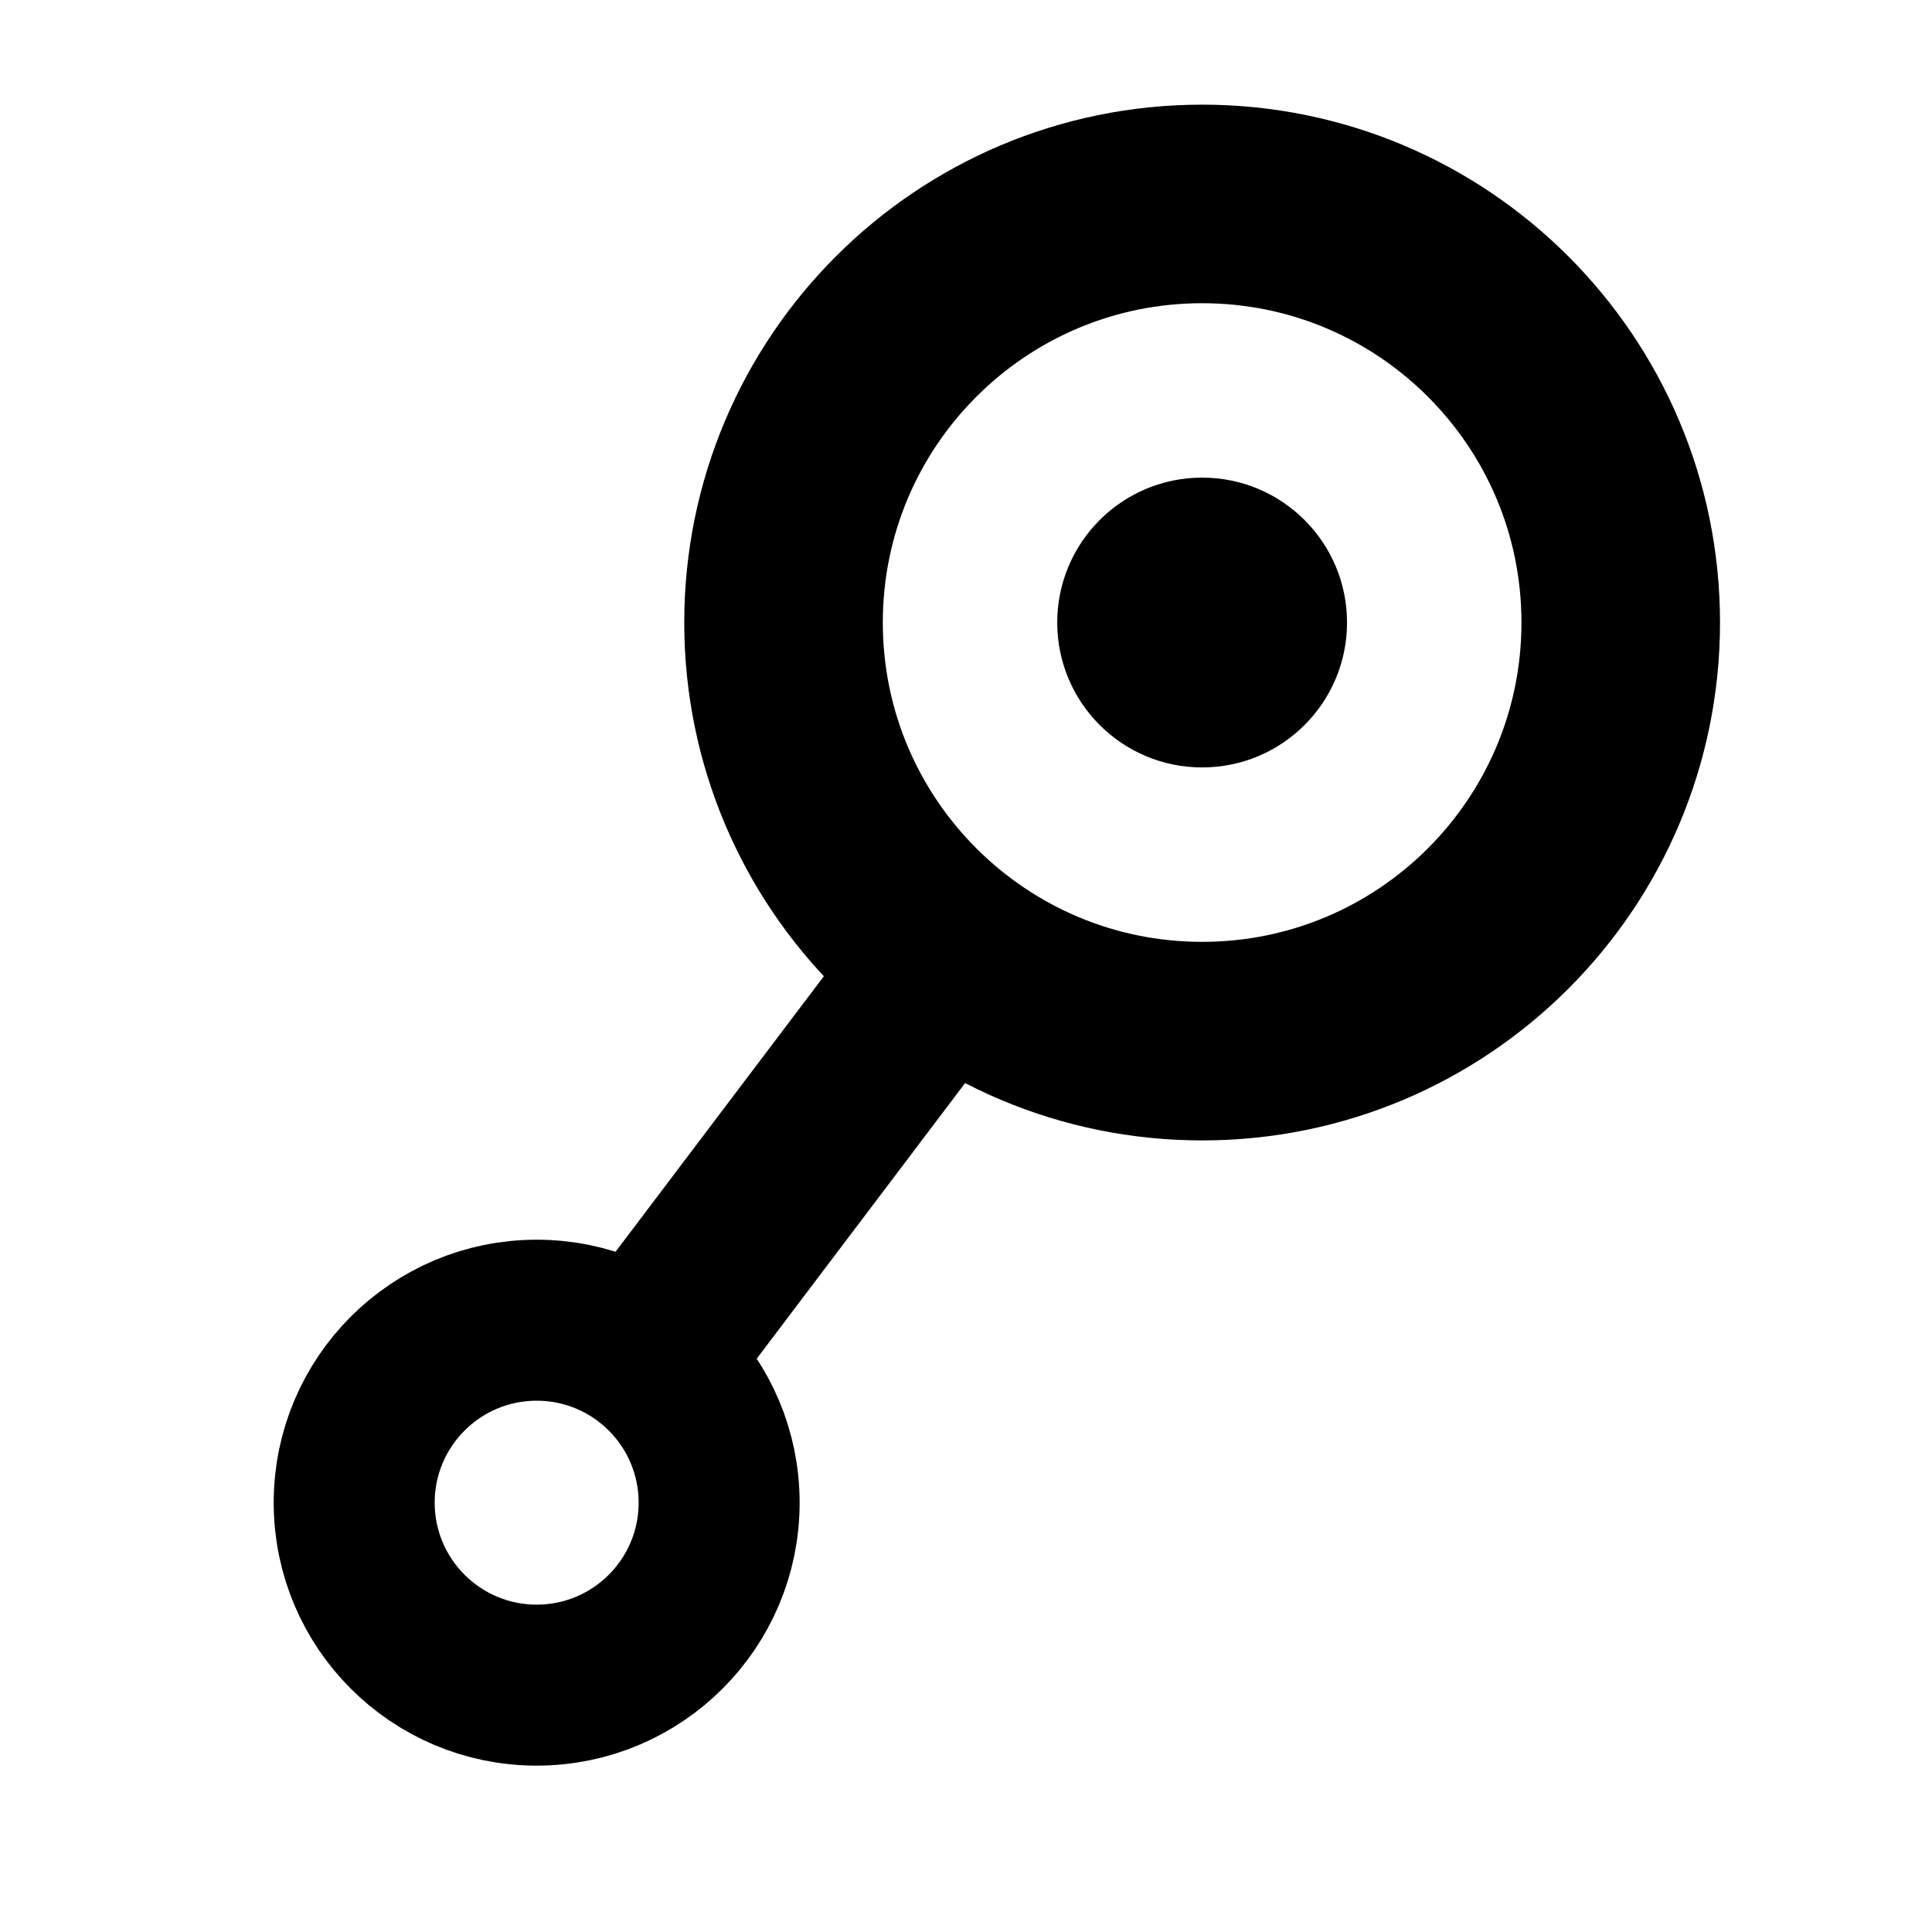
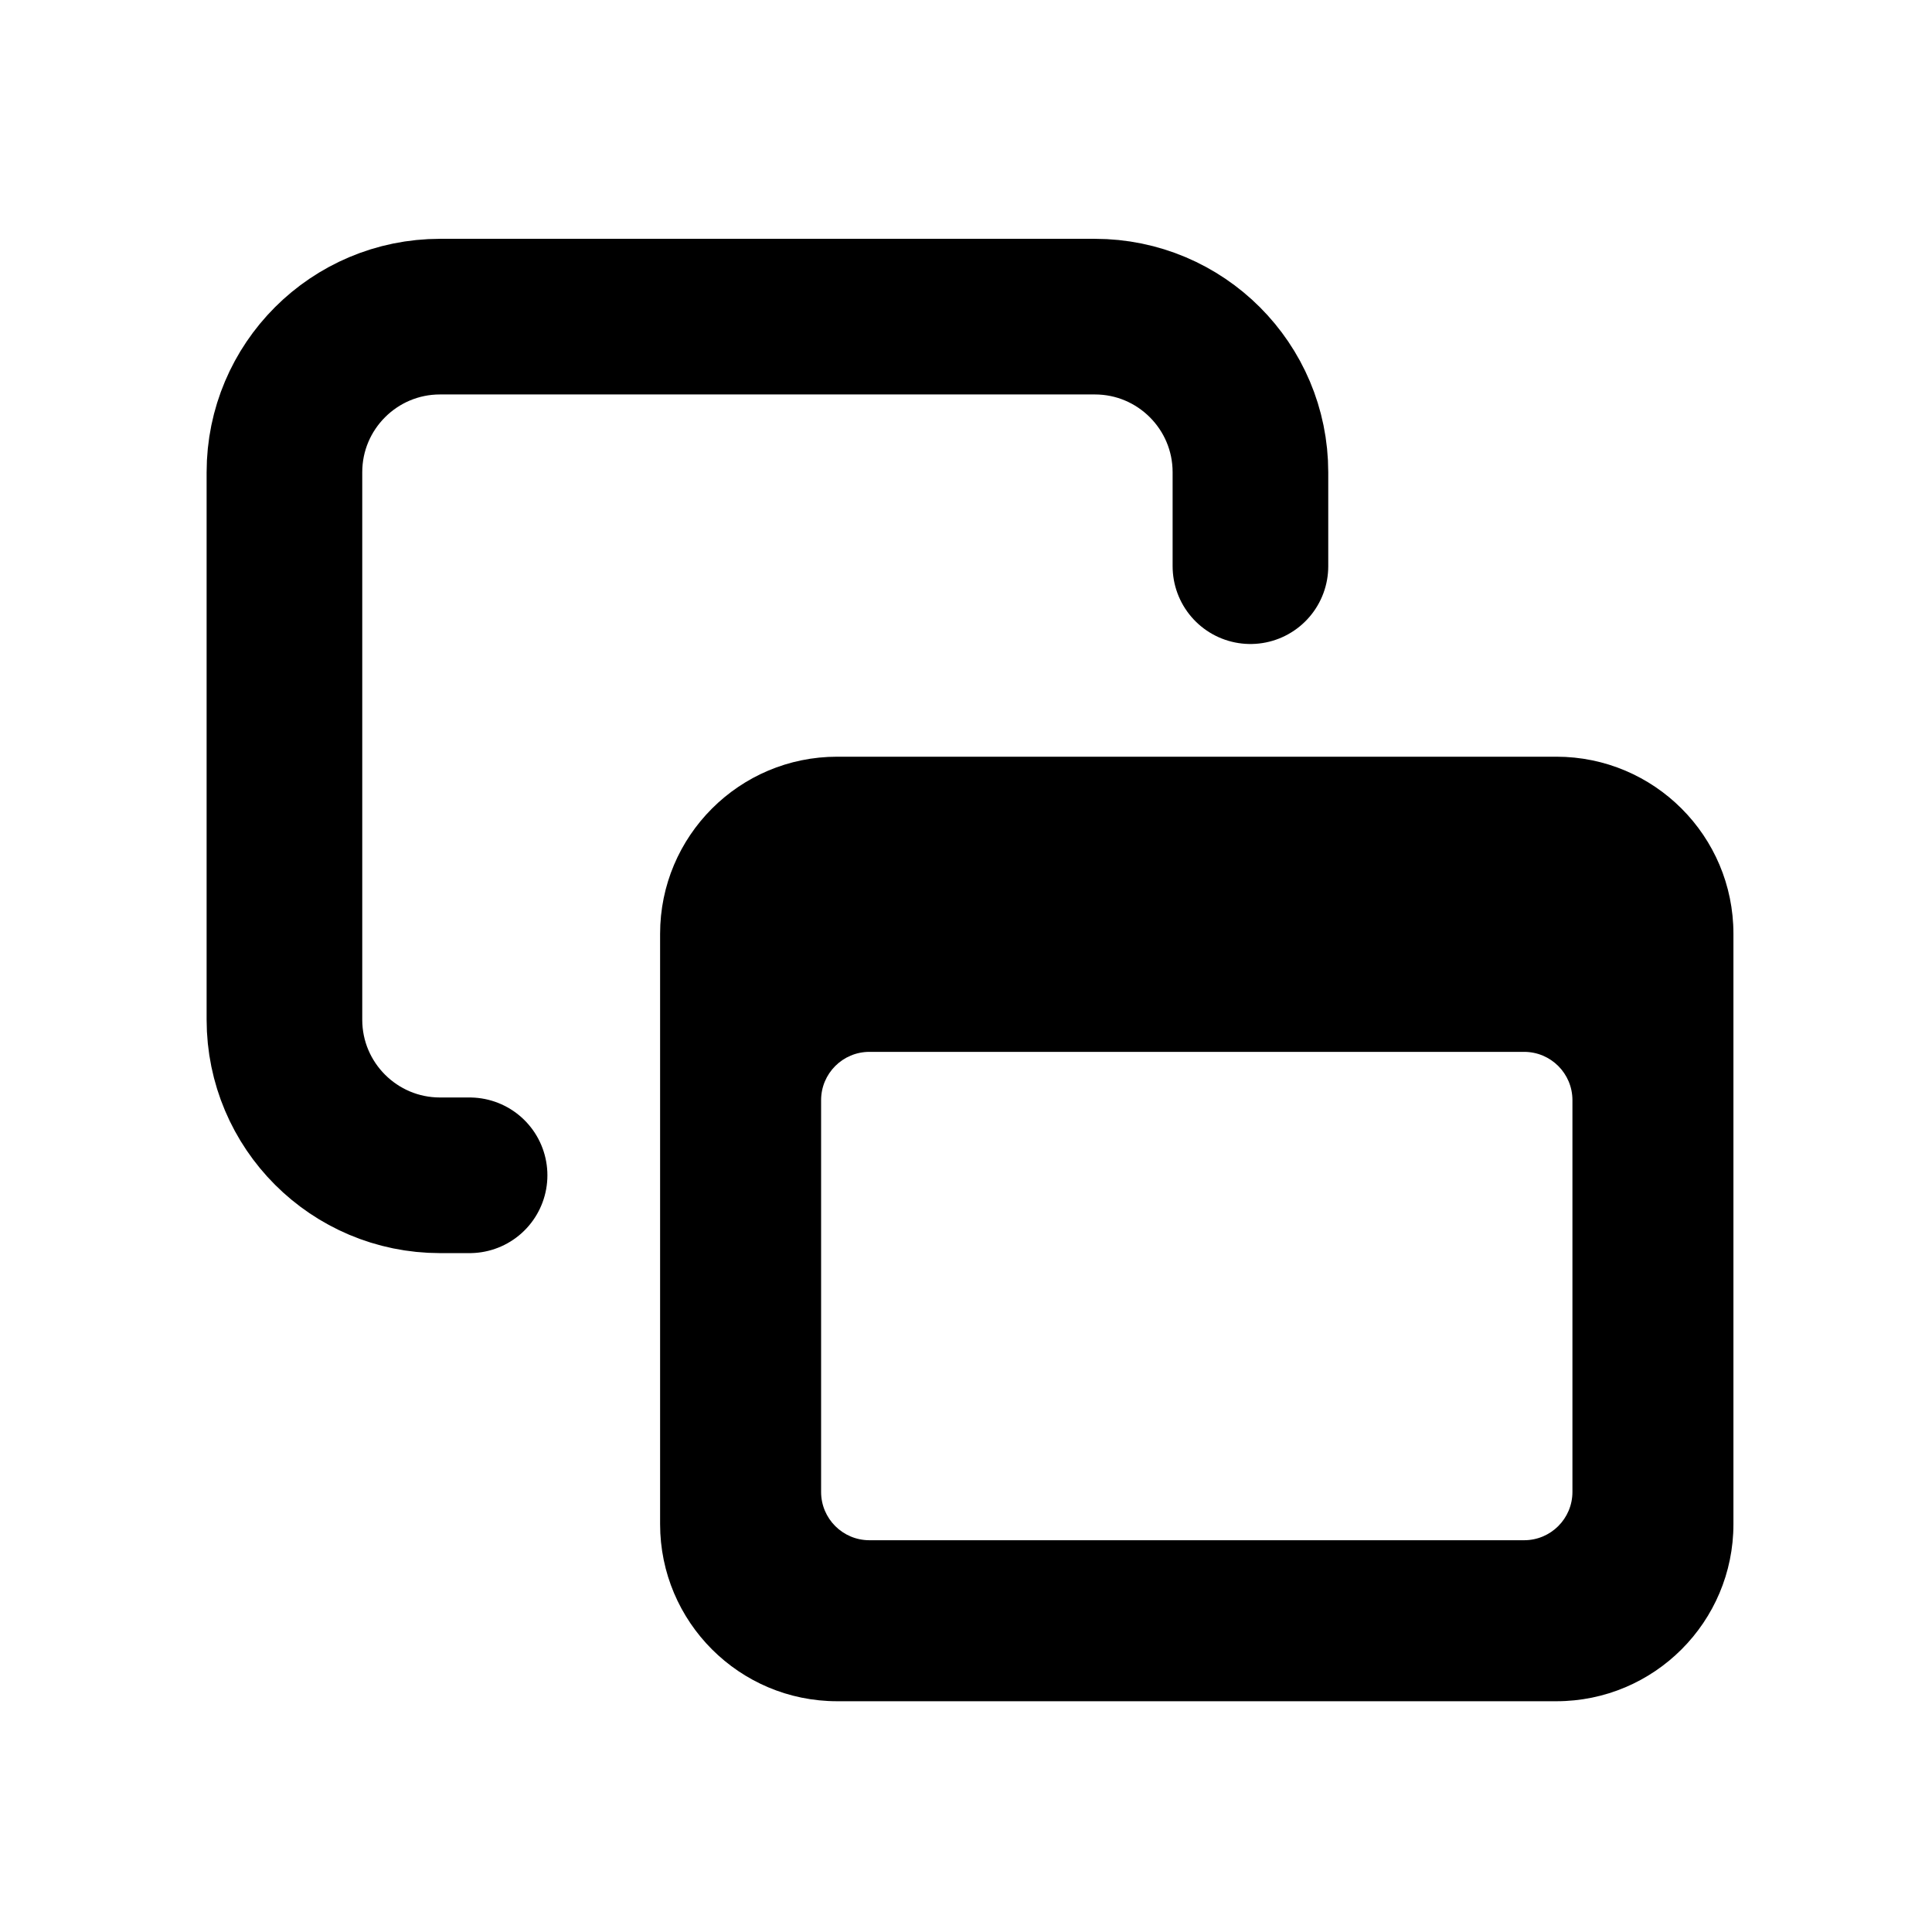
<svg xmlns="http://www.w3.org/2000/svg" viewBox="0 0 18 18" width="18" height="18">
-   <line x1="8.85" y1="8.91" x2="6.03" y2="12.64" stroke="#000000" stroke-width="1.65" stroke-linecap="butt" />
-   <circle cx="5.0" cy="14.0" r="1.7" fill="none" stroke="#000000" stroke-width="1.5" />
-   <circle cx="11.2" cy="5.8" r="3.9" fill="none" stroke="#000000" stroke-width="1.85" />
-   <circle cx="11.2" cy="5.8" r="1.35" fill="#000000" />
+   <path d="M 4.375 10.950 H 4.100 A 1.450 1.450 0 0 1 2.650 9.500 V 4.400 A 1.450 1.450 0 0 1 4.100 2.950 H 10.200 A 1.450 1.450 0 0 1 11.650 4.400 V 5.275" fill="none" stroke="#000000" stroke-width="1.45" stroke-linecap="round" stroke-linejoin="round" />
+   <path d="M 7.800 7.050 H 14.500 A 1.650 1.650 0 0 1 16.150 8.700 V 14.200 A 1.650 1.650 0 0 1 14.500 15.850 H 7.800 A 1.650 1.650 0 0 1 6.150 14.200 V 8.700 A 1.650 1.650 0 0 1 7.800 7.050 Z M 8.100 9.800 H 14.200 A 0.450 0.450 0 0 1 14.650 10.250 V 13.900 A 0.450 0.450 0 0 1 14.200 14.350 H 8.100 A 0.450 0.450 0 0 1 7.650 13.900 V 10.250 A 0.450 0.450 0 0 1 8.100 9.800 Z" fill="#000000" fill-rule="evenodd" />
</svg>
